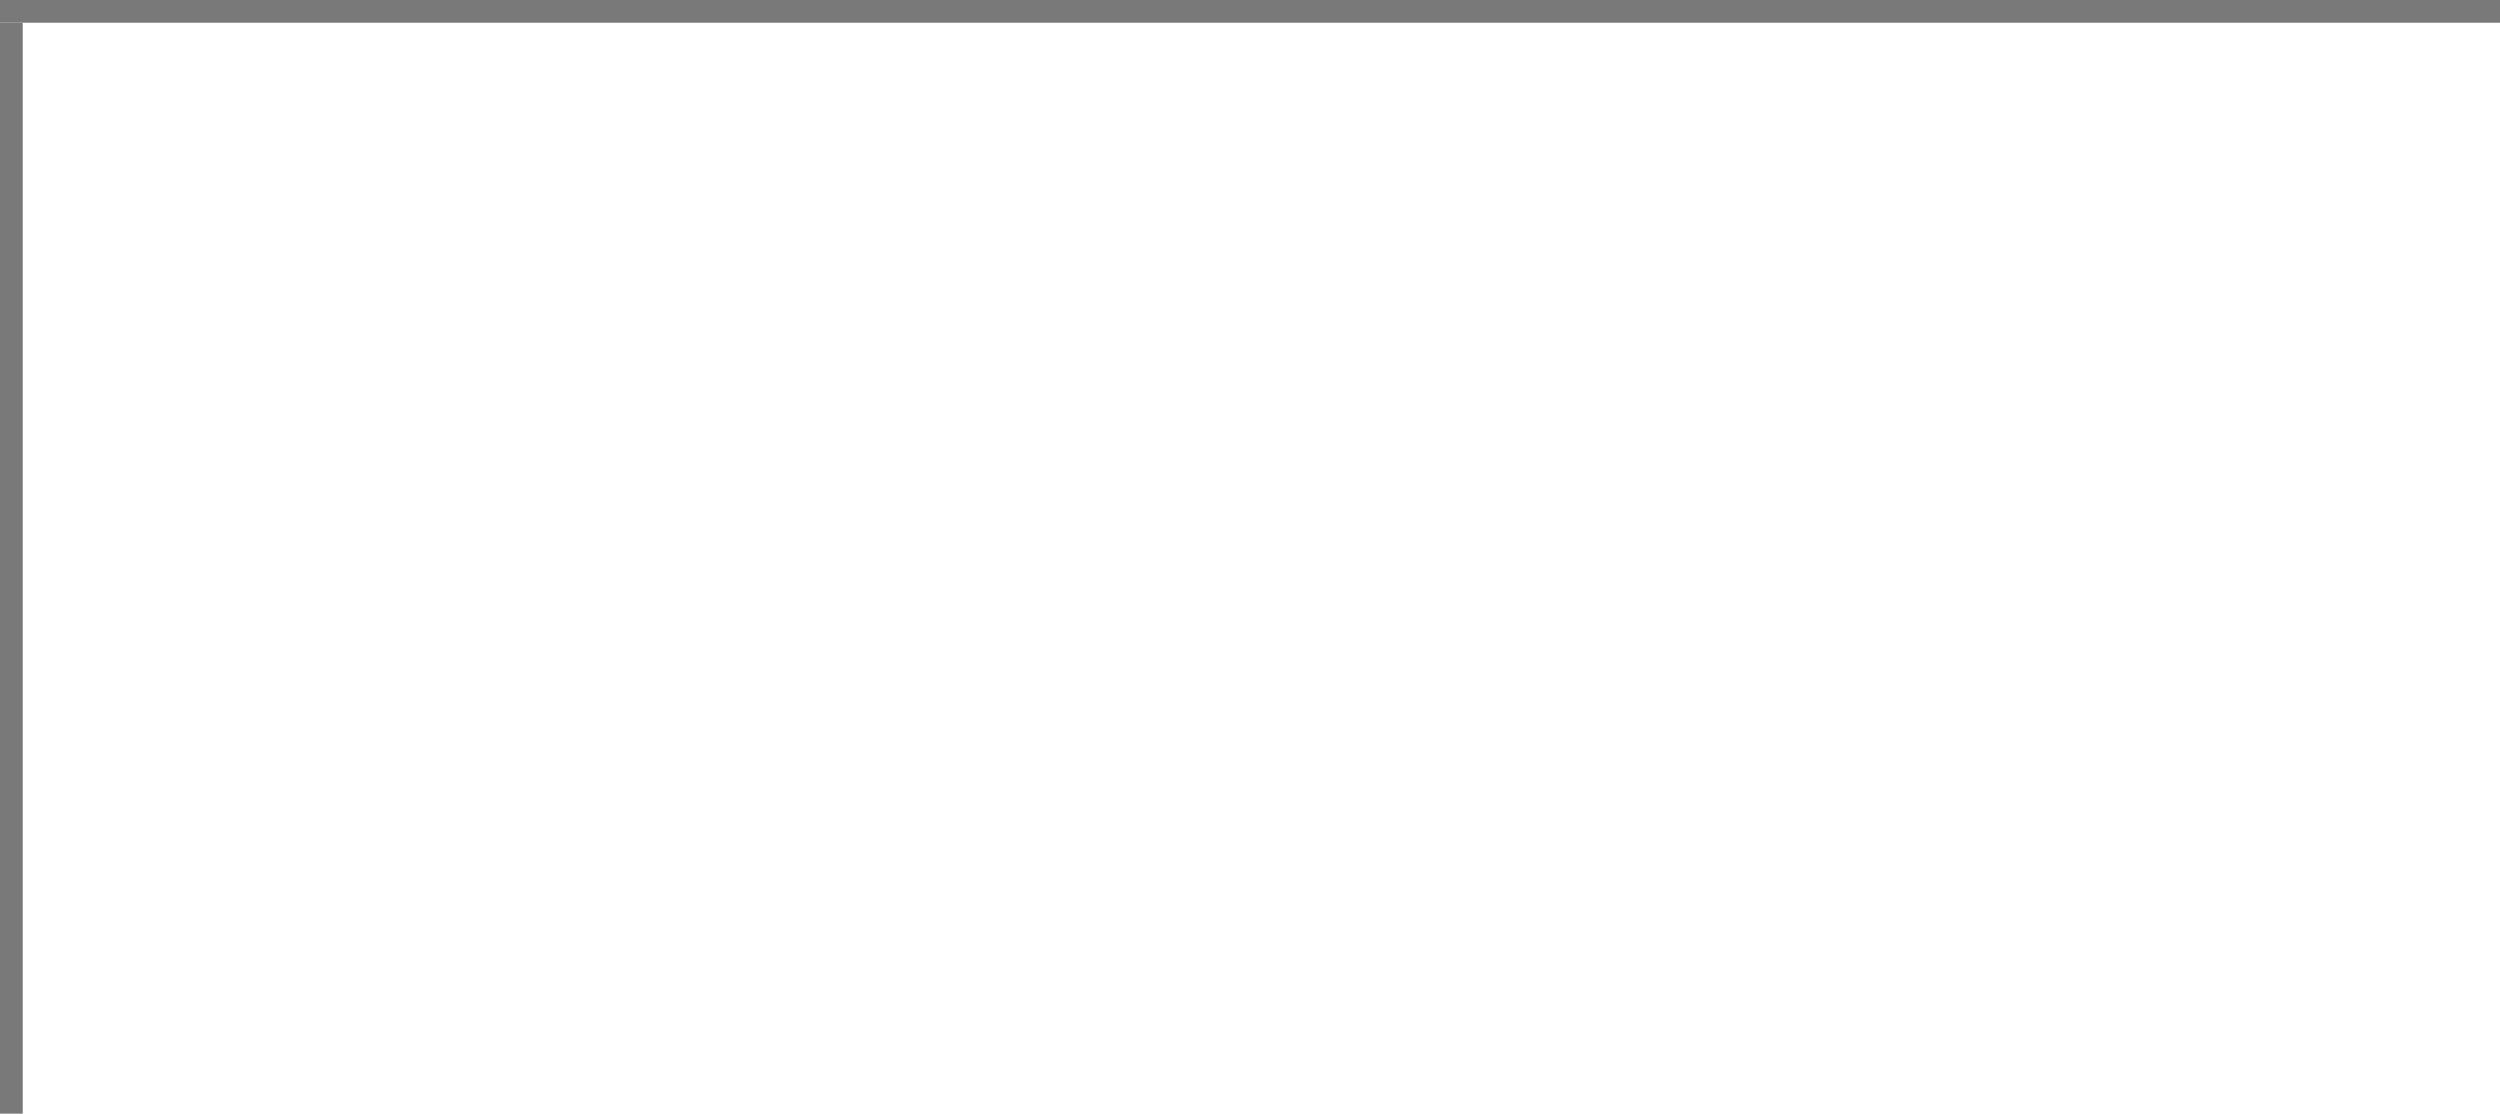
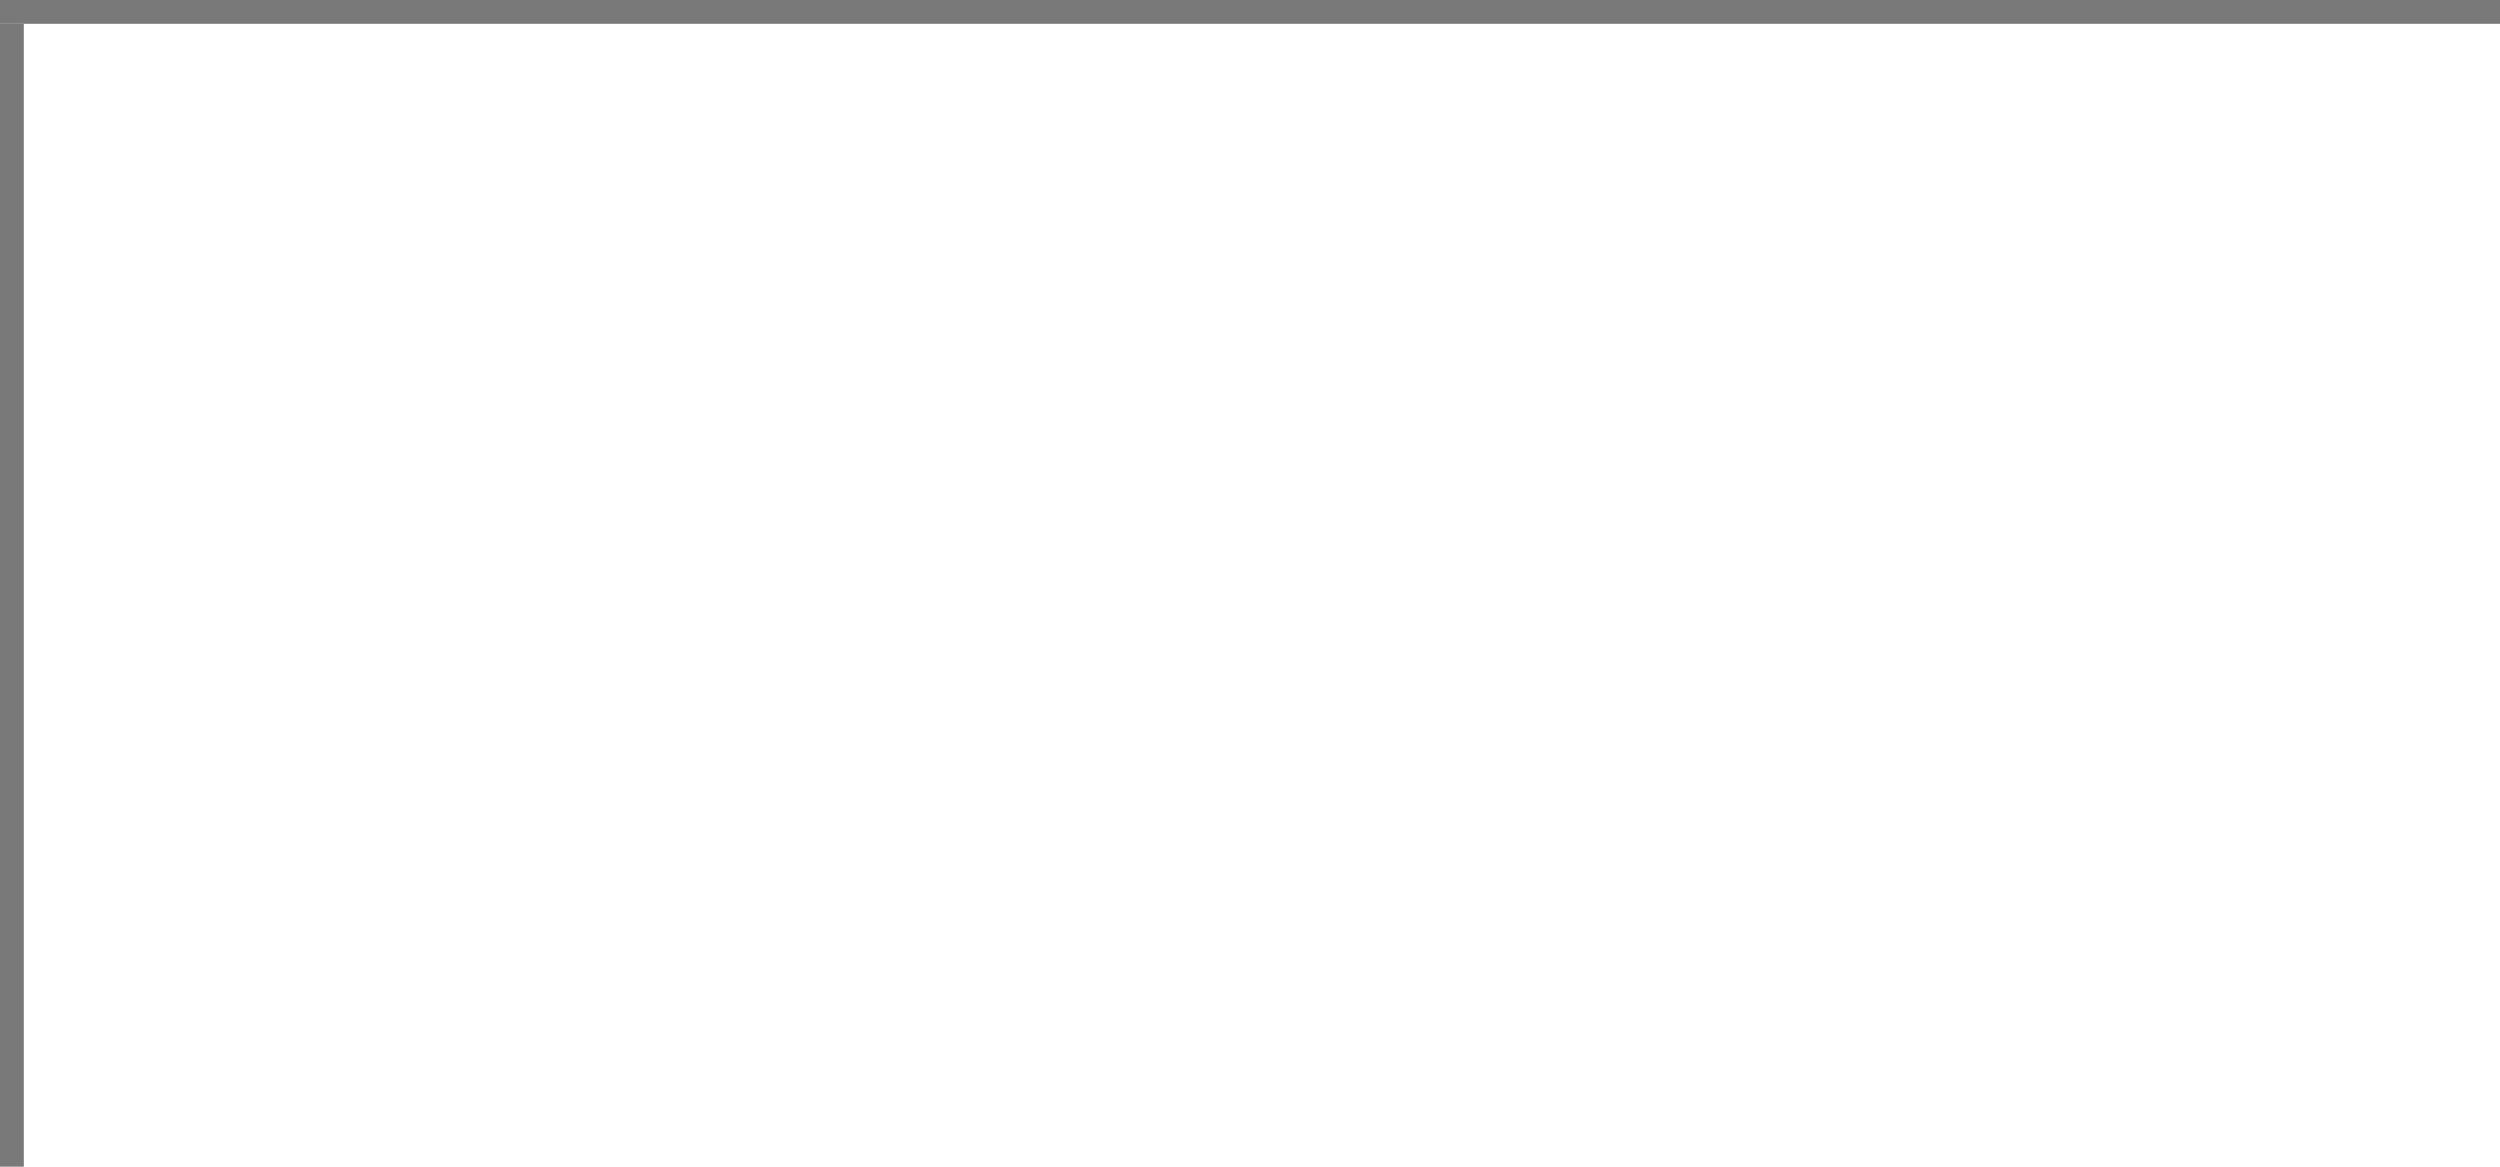
- <svg xmlns="http://www.w3.org/2000/svg" version="1.1" width="110px" height="49px" viewBox="316 0 110 49">
-   <path d="M 1 1  L 110 1  L 110 49  L 1 49  L 1 1  Z " fill-rule="nonzero" fill="rgba(255, 255, 255, 1)" stroke="none" transform="matrix(1 0 0 1 316 0 )" class="fill" />
+ <svg xmlns="http://www.w3.org/2000/svg" version="1.1" width="105px" height="49px" viewBox="316 0 105 49">
+   <path d="M 1 1  L 105 1  L 105 49  L 1 49  L 1 1  Z " fill-rule="nonzero" fill="rgba(255, 255, 255, 1)" stroke="none" transform="matrix(1 0 0 1 316 0 )" class="fill" />
  <path d="M 0.5 1  L 0.5 49  " stroke-width="1" stroke-dasharray="0" stroke="rgba(121, 121, 121, 1)" fill="none" transform="matrix(1 0 0 1 316 0 )" class="stroke" />
-   <path d="M 0 0.5  L 110 0.5  " stroke-width="1" stroke-dasharray="0" stroke="rgba(121, 121, 121, 1)" fill="none" transform="matrix(1 0 0 1 316 0 )" class="stroke" />
+   <path d="M 0 0.5  L 105 0.5  " stroke-width="1" stroke-dasharray="0" stroke="rgba(121, 121, 121, 1)" fill="none" transform="matrix(1 0 0 1 316 0 )" class="stroke" />
</svg>
